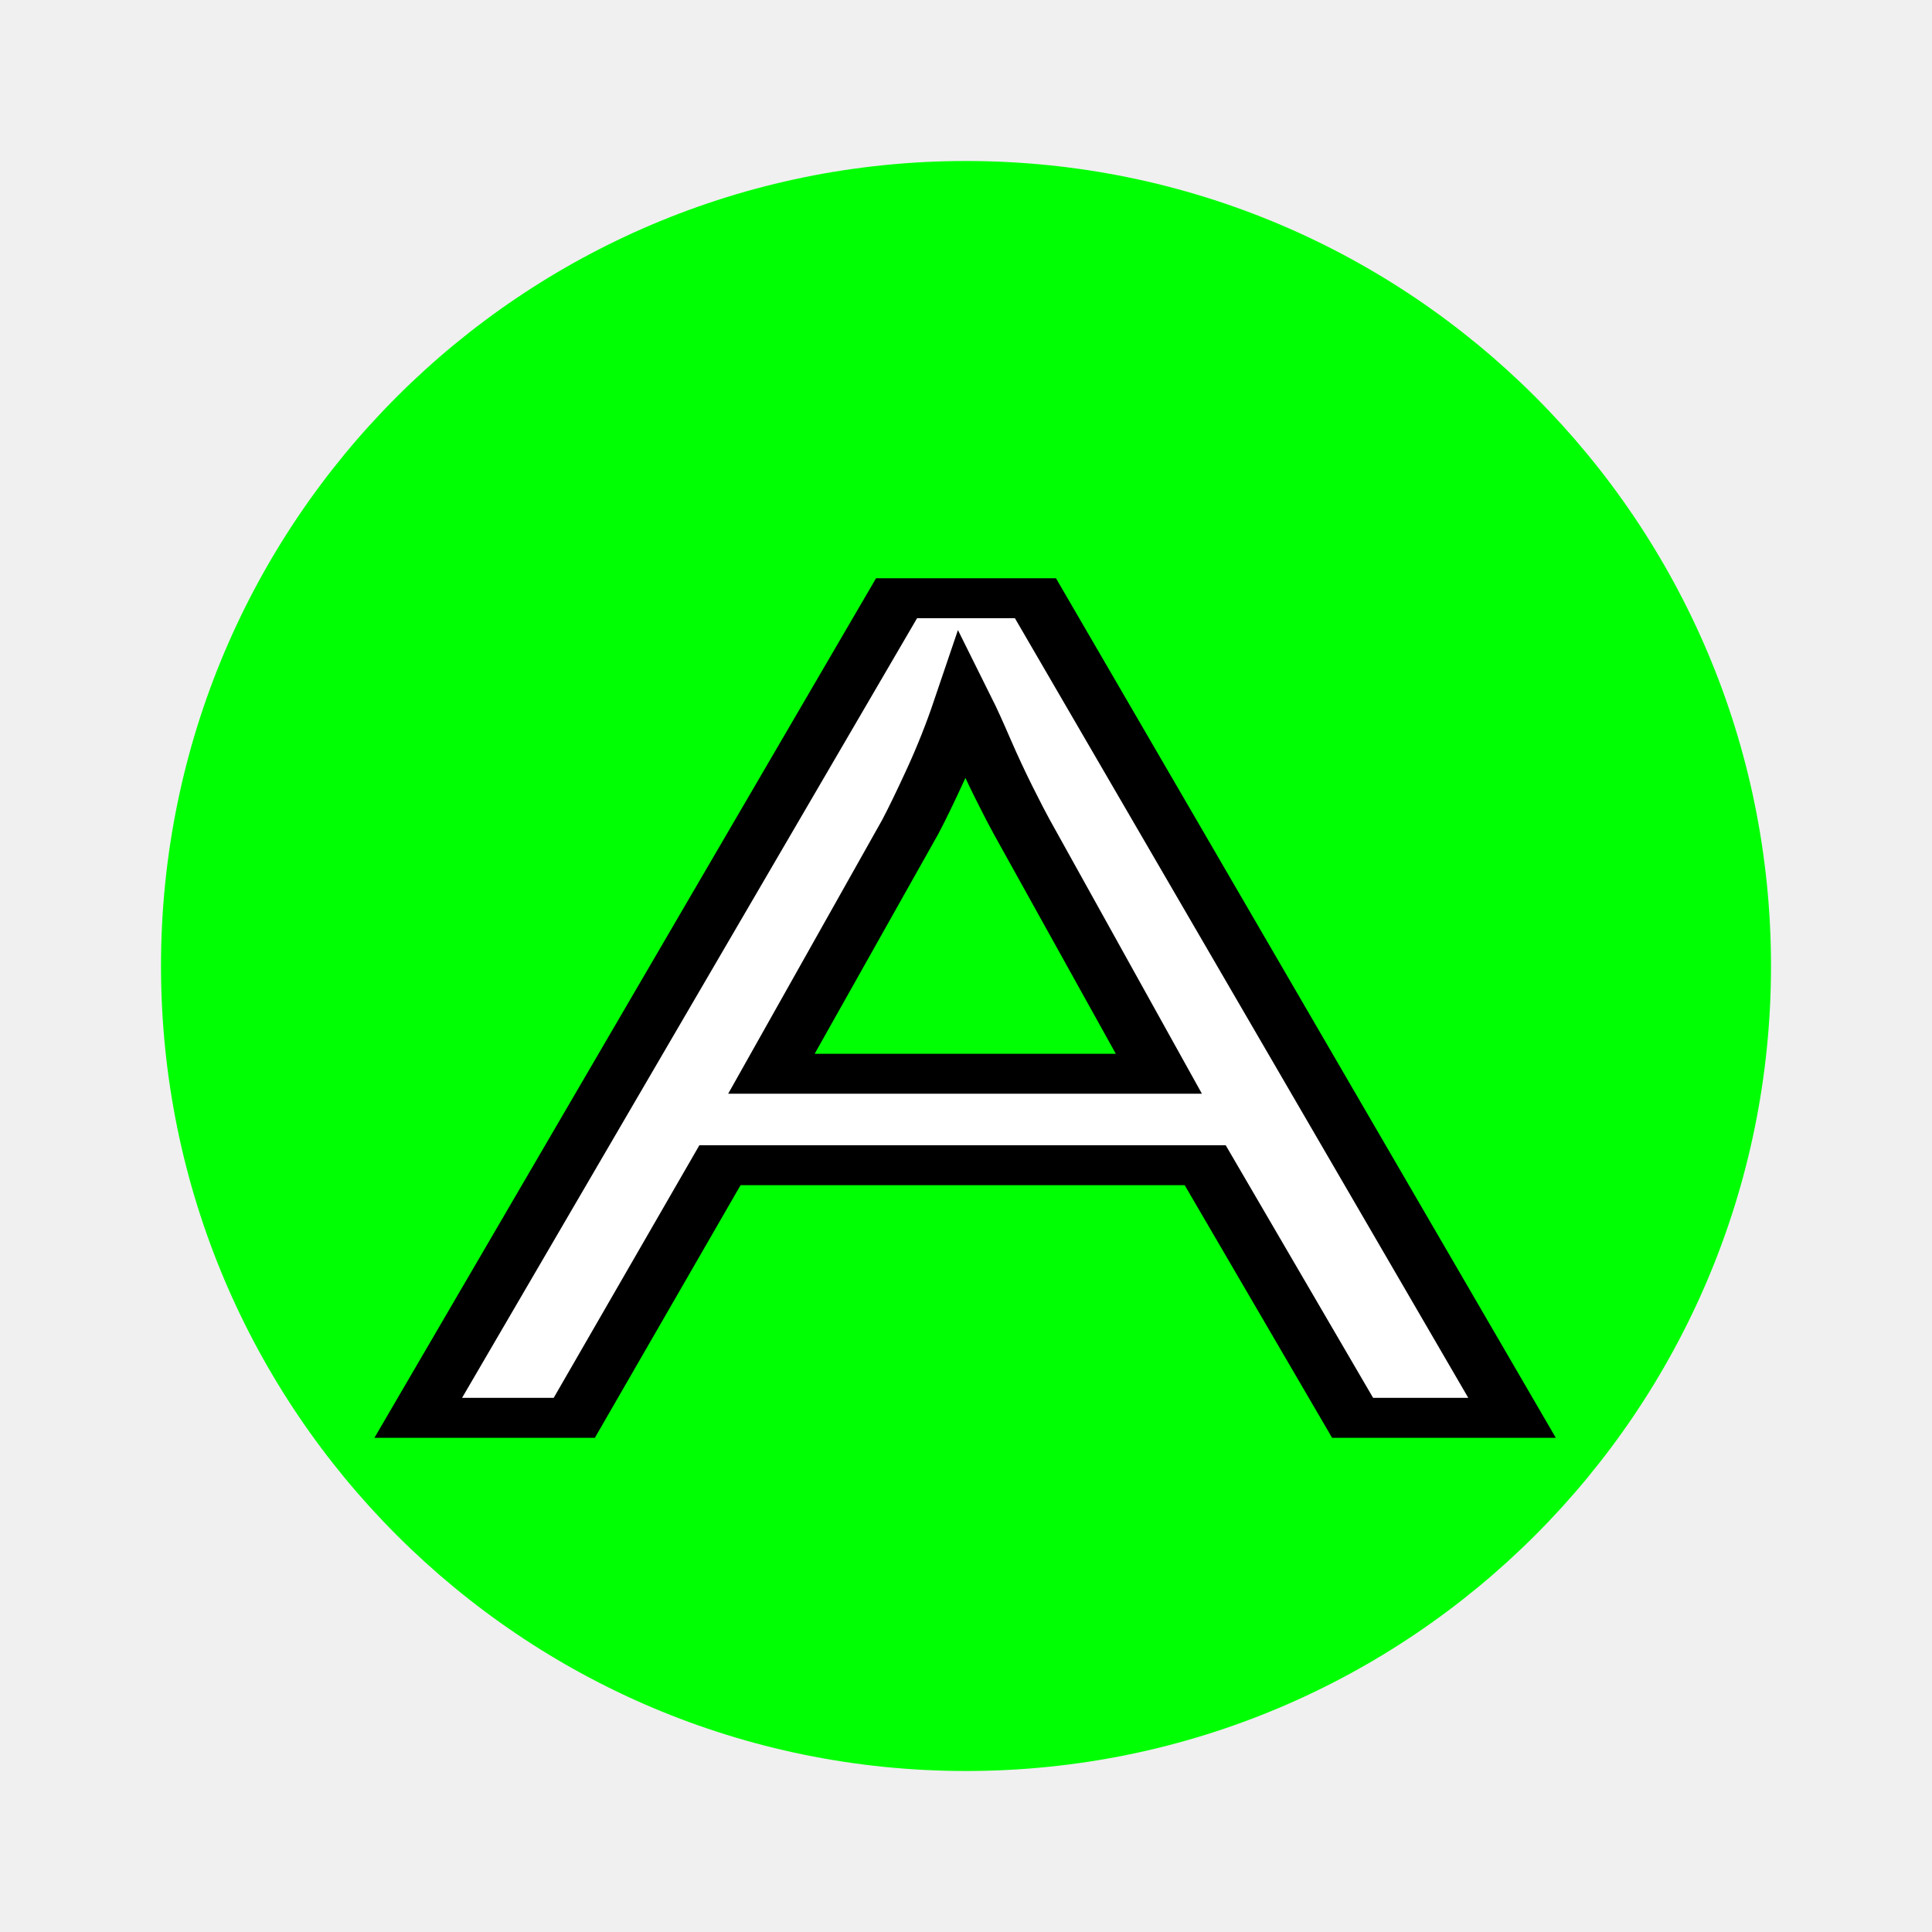
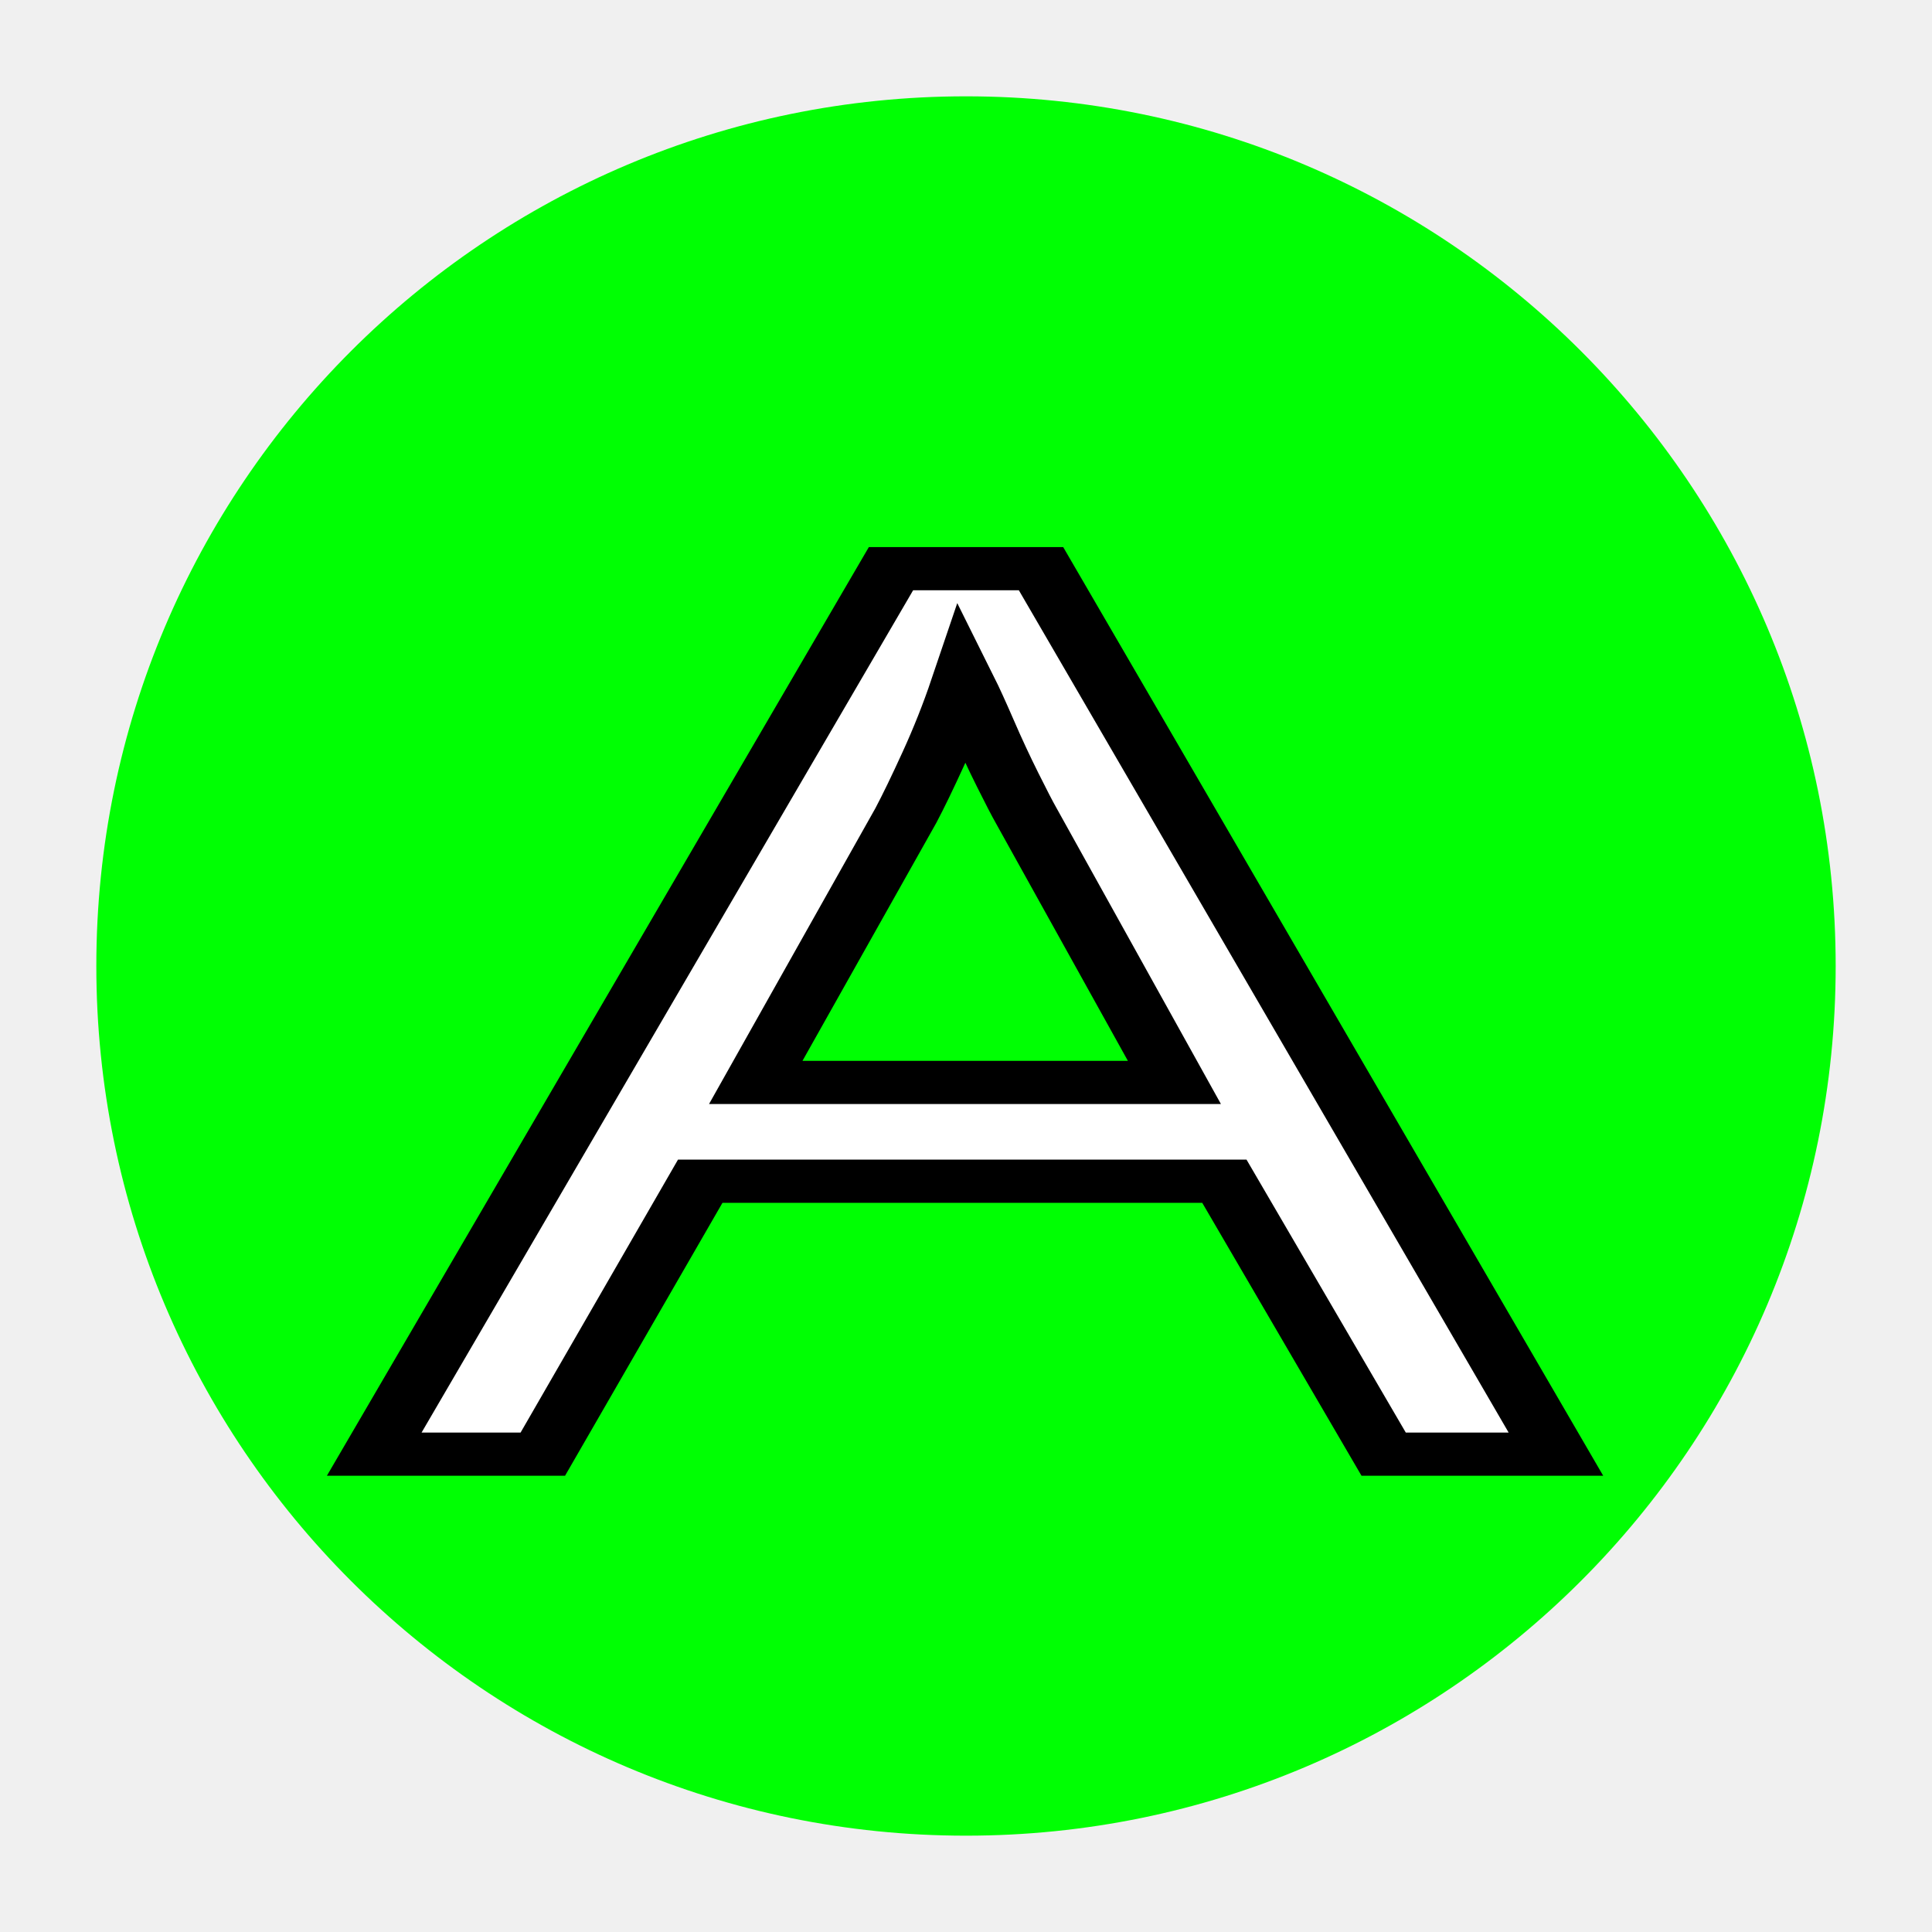
- <svg xmlns="http://www.w3.org/2000/svg" width="48" height="48" viewBox="0 0 708.661 708.661">
-   <defs>
-     <linearGradient id="a">
-       <stop offset="0" stop-color="#fff" />
-       <stop offset="1" stop-color="#0aff00" />
-     </linearGradient>
-   </defs>
-   <circle cx="354.331" cy="354.331" r="295.276" fill="#00ff03" fill-rule="evenodd" />
-   <text style="line-height:0%;text-align:center" x="289.331" y="636.898" transform="scale(1.22465 .81656)" font-size="18.112" letter-spacing="0" word-spacing="0" font-family="sans-serif" text-anchor="middle" stroke-width="15.093">
-     <tspan x="289.331" y="636.898" style="line-height:1.25;-inkscape-font-specification:'Impact Condensed';text-align:center" font-stretch="condensed" font-size="513.494" font-family="Impact" fill="#fff" stroke="#000" stroke-width="17.953">A</tspan>
+ <svg xmlns="http://www.w3.org/2000/svg" width="48" height="48" viewBox="0 0 500 500">
+   <circle cx="250" cy="250" r="225.07" fill="#00ff03" fill-rule="evenodd" />
+   <text style="line-height:0%;text-align:center" x="204.139" y="460.872" transform="scale(1.22465 .81656)" font-size="13.806" letter-spacing="0" word-spacing="0" font-family="sans-serif" text-anchor="middle" stroke-width="11.505">
+     <tspan x="204.139" y="460.872" style="line-height:1.25;-inkscape-font-specification:'Impact Condensed';text-align:center" font-stretch="condensed" font-size="391.405" font-family="Impact" fill="#fff" stroke="#000" stroke-width="13.684">A</tspan>
  </text>
</svg>
